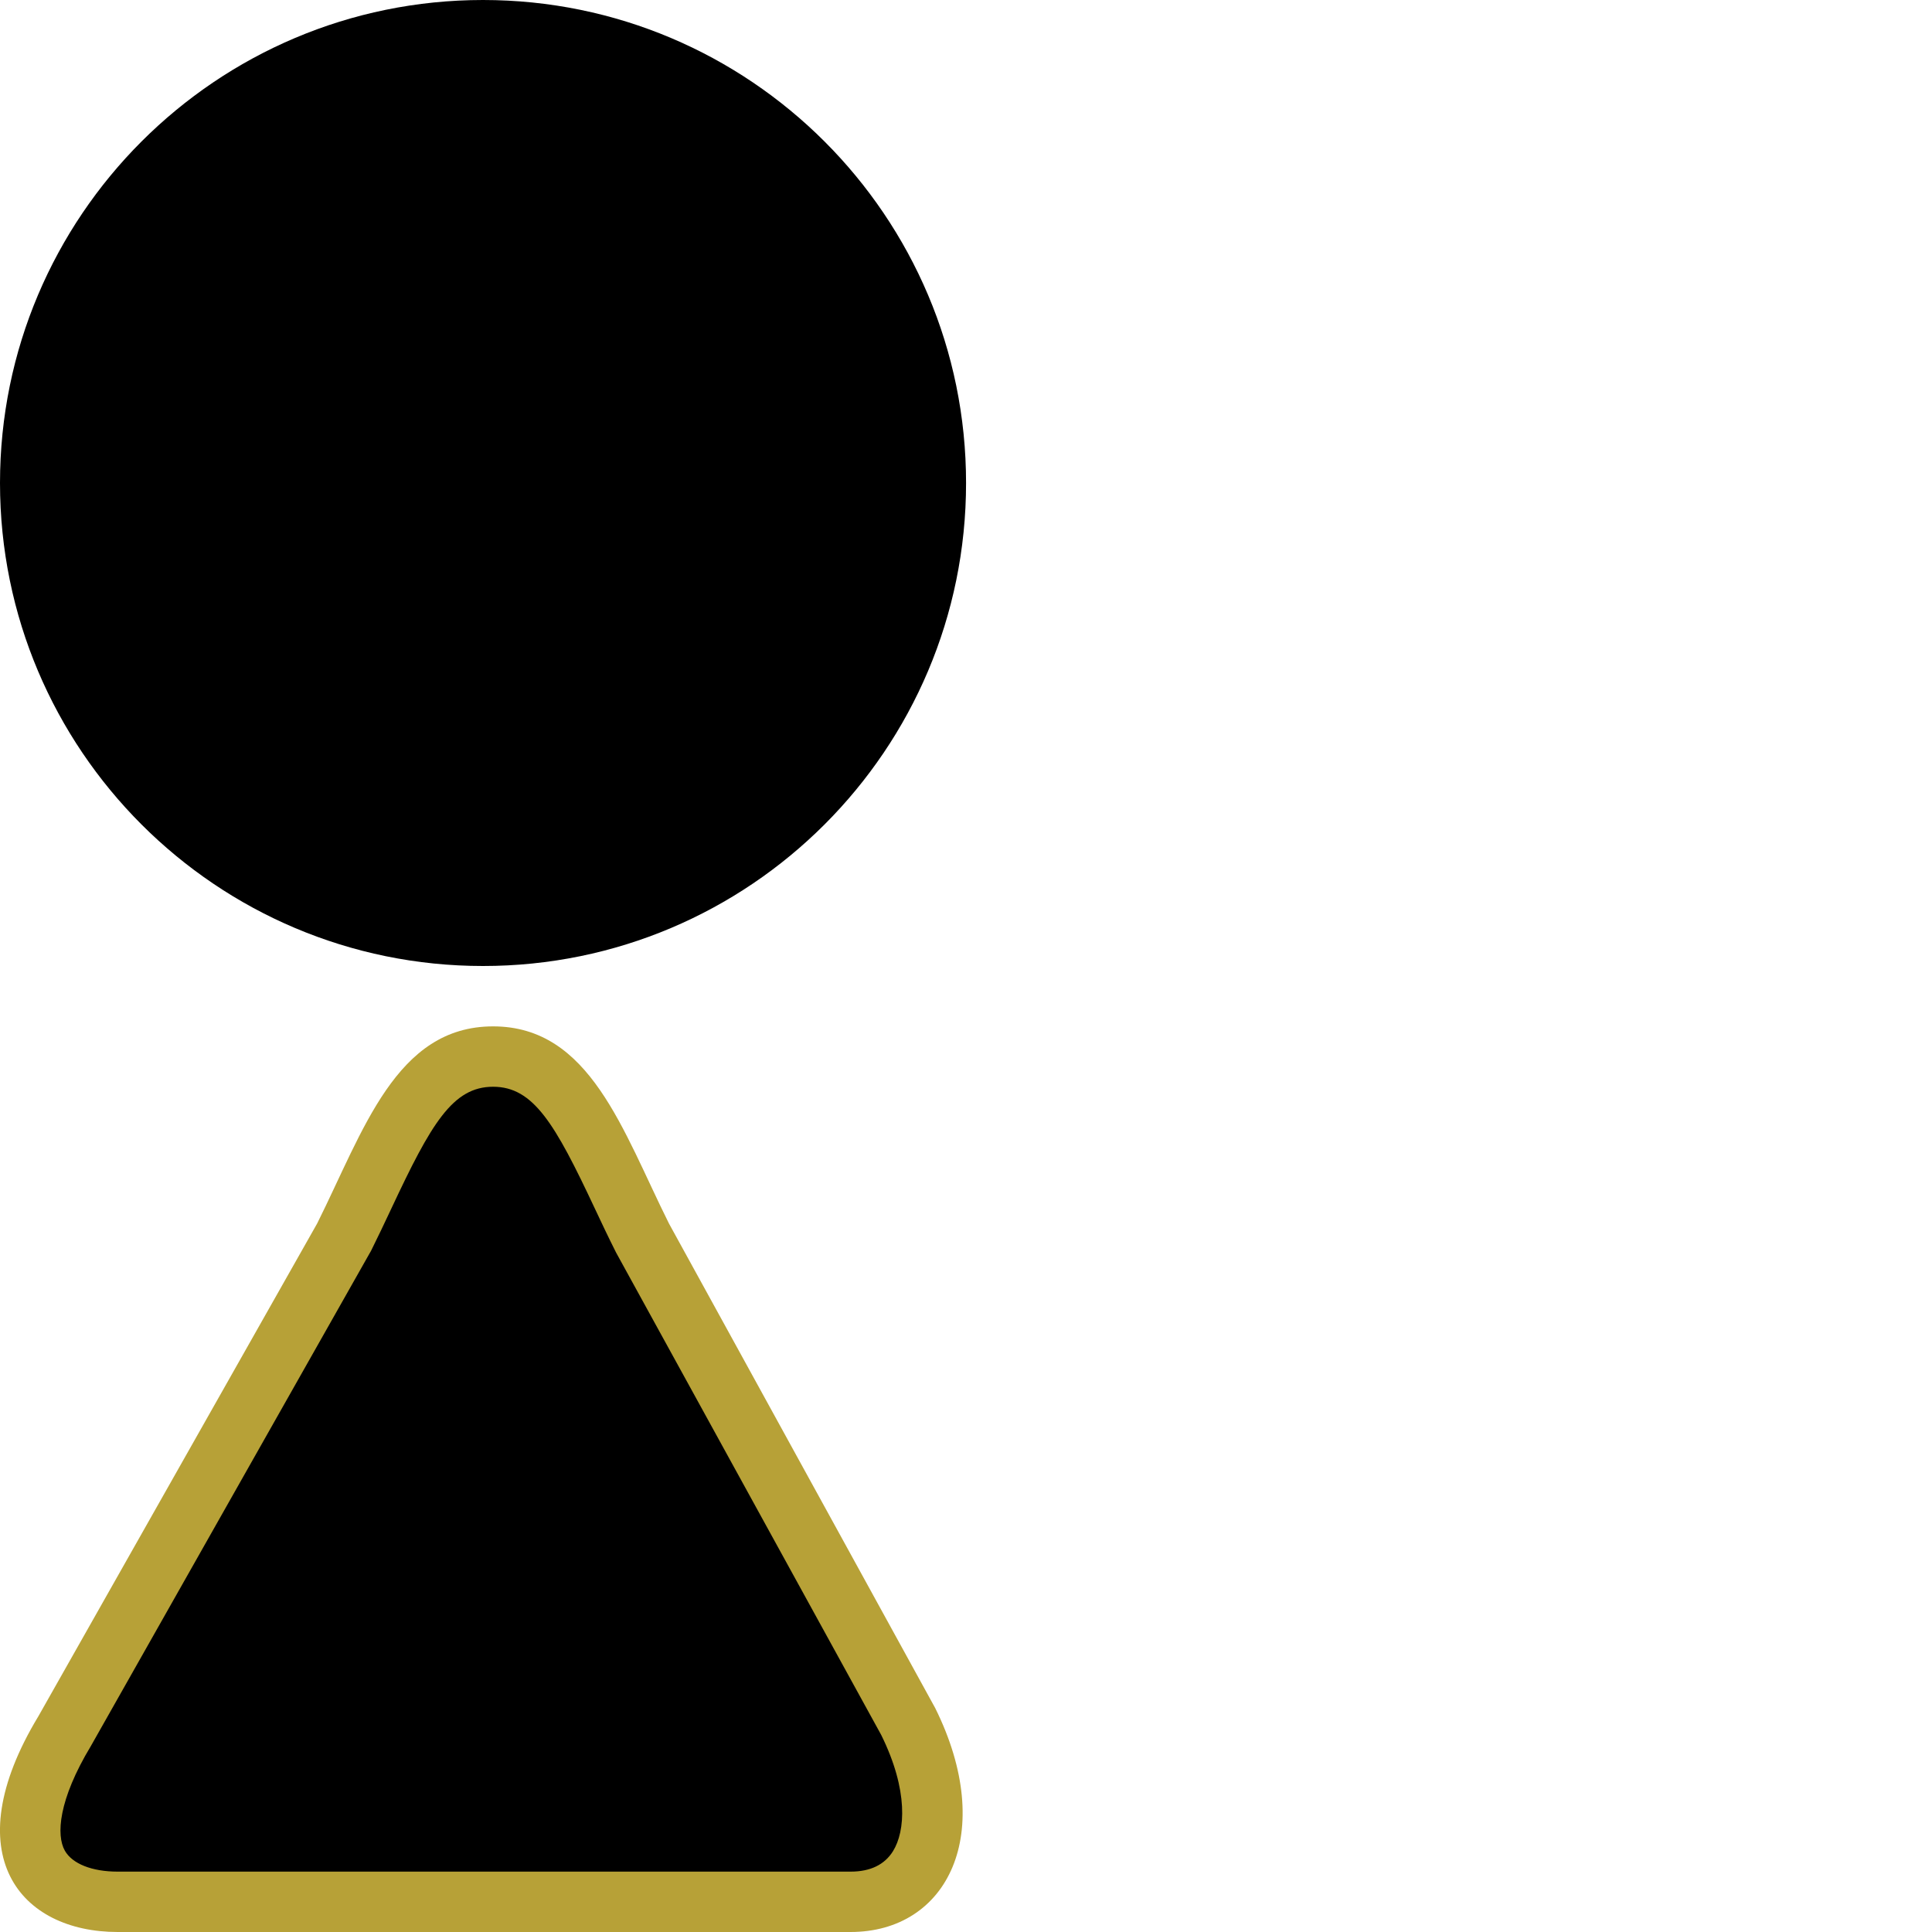
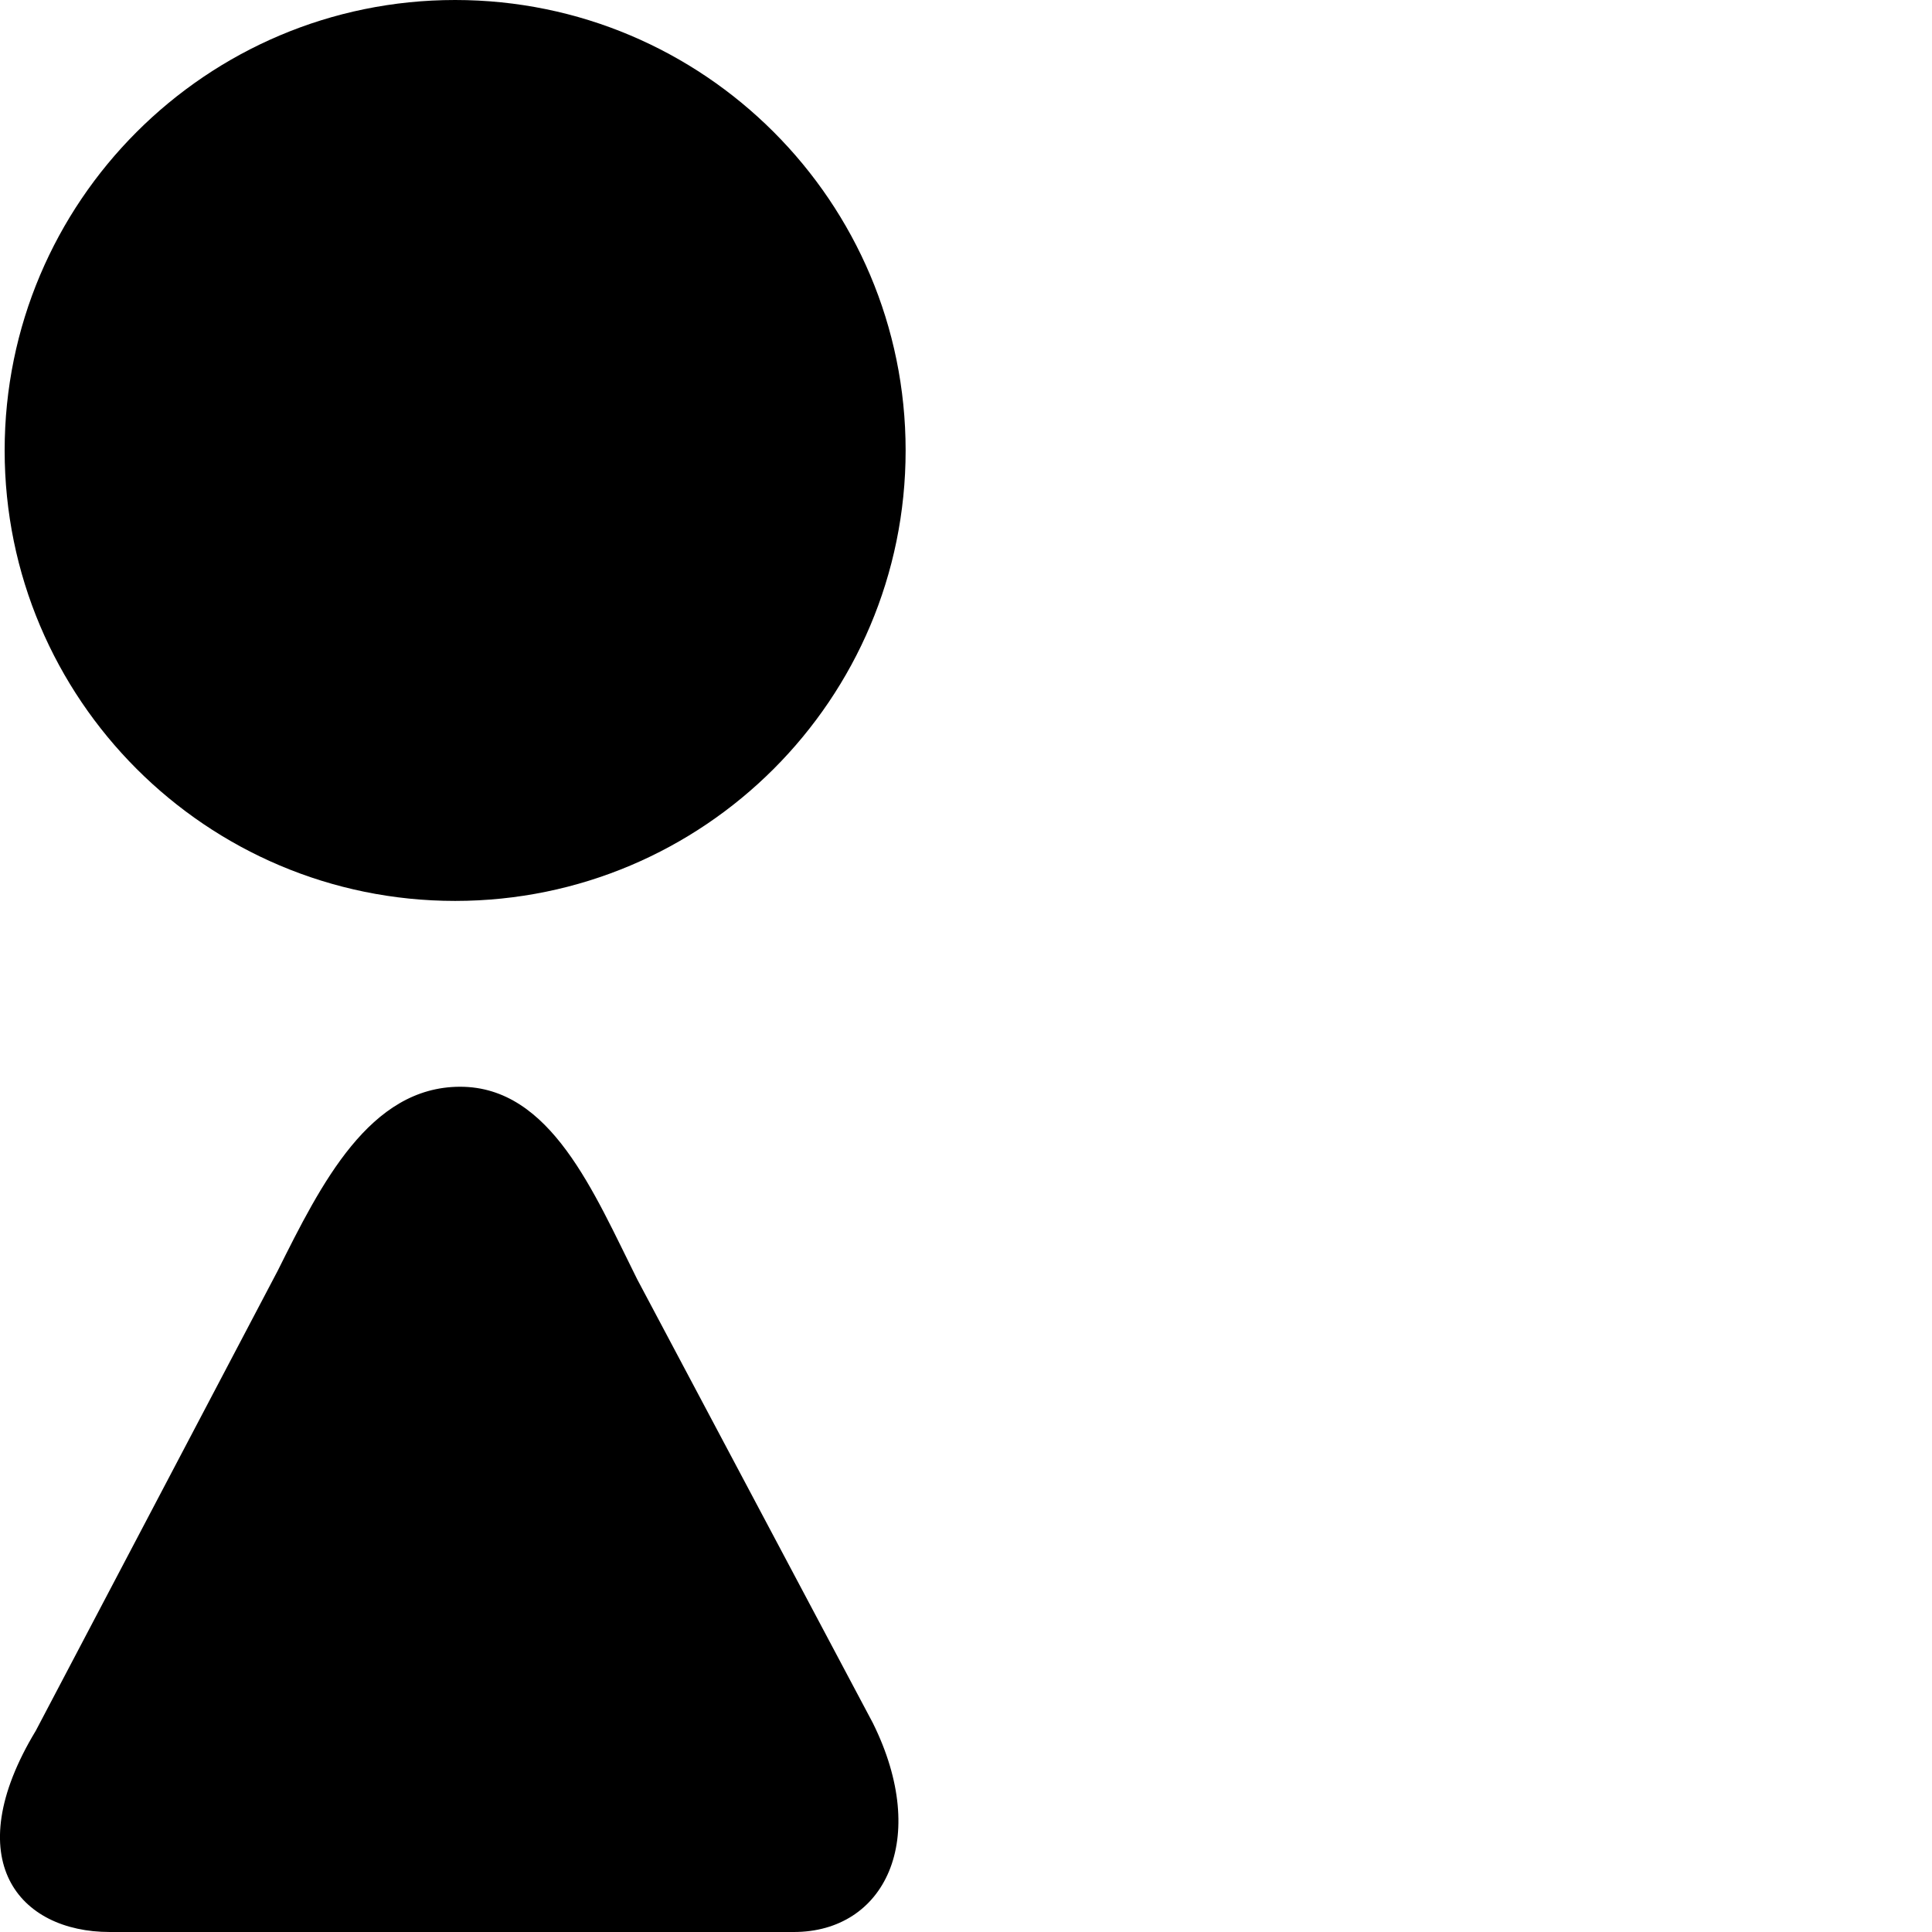
<svg xmlns="http://www.w3.org/2000/svg" version="1.1" id="Layer_1" x="0px" y="0px" width="32px" height="32px" viewBox="0 0 32 32" enable-background="new 0 0 32 32" xml:space="preserve">
  <g>
-     <path class="hi-shape-circle" d="M8,16c-4.416,0-8-3.584-8-8c0-4.417,3.584-8,8-8c4.417,0,8.001,3.583,8.001,8C16.001,12.416,12.417,16,8,16z" />
+     <path class="hi-shape-circle" d="M7.538,14.922c-4.118,0-7.461-3.343-7.461-7.461C0.077,3.342,3.42,0,7.538,0C11.658,0,15,3.342,15,7.461   C15,11.58,11.658,14.922,7.538,14.922z" />
  </g>
+   <polygon class="hi-shape-checkmark" points="11.369,4.083 10.498,3.592 6.736,10.265 4.365,6.925 3.55,7.504 6.812,12.125 " />
  <g>
-     <path class="hi-shape-checkmark" d="M12.797,5.358l-0.563-0.583c-0.125-0.125-0.291-0.197-0.469-0.197c-0.176,0-0.344,0.072-0.469,0.197   L7.032,9L4.689,6.661C4.564,6.535,4.398,6.463,4.221,6.463S3.877,6.535,3.754,6.661l-0.595,0.63   C3.035,7.416,2.972,7.594,2.972,7.77c0,0.178,0.063,0.345,0.188,0.469l3.404,3.215c0.125,0.124,0.302,0.197,0.468,0.197   c0.178,0,0.355-0.073,0.48-0.197l5.285-5.146c0.123-0.126,0.186-0.292,0.186-0.469C12.982,5.66,12.92,5.483,12.797,5.358z" />
+     <path class="hi-shape-triangle" d="M1.818,31.533c-0.575,0-1.021-0.204-1.222-0.562c-0.266-0.47-0.125-1.203,0.396-2.064l4.021-7.644   c0.692-1.384,1.398-2.797,2.609-2.797c1.077,0,1.708,1.289,2.318,2.535l0.195,0.395l3.909,7.36   c0.428,0.863,0.488,1.705,0.156,2.239c-0.218,0.352-0.582,0.537-1.053,0.537H1.818z" />
+     <path class="hi-shape-triangle-border" d="M7.622,18.934c0.729,0,1.247,0.942,1.899,2.273l0.207,0.418l3.893,7.327   c0.425,0.858,0.374,1.492,0.184,1.798c-0.13,0.21-0.351,0.316-0.656,0.316H1.818c-0.396,0-0.701-0.121-0.815-0.323   c-0.135-0.238-0.103-0.781,0.389-1.595l0.015-0.023l0.013-0.024l4.02-7.645C6.177,19.979,6.766,18.934,7.622,18.934 M7.622,18   C6.12,18,5.317,19.611,4.6,21.047l-4.007,7.619C-0.704,30.812,0.316,32,1.818,32h11.33c1.502,0,2.267-1.529,1.309-3.462   l-3.904-7.351C9.835,19.752,9.124,18,7.622,18L7.622,18z" />
  </g>
-   <g>
-     <path class="hi-shape-triangle" d="M1.948,31.5c-0.616,0-1.094-0.219-1.31-0.602c-0.284-0.504-0.134-1.289,0.424-2.212l4.626-8.176   c0.125-0.25,0.234-0.481,0.342-0.711c0.669-1.426,1.13-2.3,2.137-2.3c0.985,0,1.464,0.868,2.136,2.299   c0.107,0.229,0.217,0.462,0.33,0.689l4.419,8.044c0.455,0.918,0.521,1.819,0.165,2.393c-0.234,0.376-0.624,0.575-1.129,0.575H1.948   z" />
-     <path class="hi-shape-triangle-border" fill="#B7A137" d="M8.167,18c0.669,0,1.026,0.613,1.683,2.012c0.109,0.233,0.221,0.469,0.354,0.734l4.391,7.989   c0.455,0.919,0.4,1.598,0.196,1.926C14.651,30.886,14.415,31,14.088,31H1.948c-0.425,0-0.751-0.13-0.874-0.347   c-0.144-0.255-0.109-0.838,0.431-1.733l4.618-8.163l0.013-0.022l0.012-0.022c0.115-0.231,0.226-0.467,0.336-0.7   C7.14,18.613,7.497,18,8.167,18 M8.167,17c-1.609,0-2.146,1.727-2.914,3.265l-4.618,8.163C-0.754,30.727,0.339,32,1.948,32h12.14   c1.609,0,2.429-1.639,1.402-3.709l-4.41-8.026C10.312,18.727,9.775,17,8.167,17L8.167,17z" />
-   </g>
-   <path class="hi-shape-exclamation-mark" d="M9.233,28.505c0,0.68-0.547,1.227-1.226,1.227l0,0c-0.679,0-1.227-0.547-1.227-1.227l0,0  c0-0.678,0.548-1.227,1.227-1.227l0,0C8.687,27.278,9.233,27.827,9.233,28.505L9.233,28.505z" />
-   <polygon class="hi-shape-exclamation-mark" points="8.438,26 7.562,26 7,21.812 8.984,21.797 " />
+   <rect x="7" y="23" class="hi-shape-exclamation-mark" width="1" height="5" />
+   <rect x="7" y="29" class="hi-shape-exclamation-mark" width="1" height="1" />
</svg>
